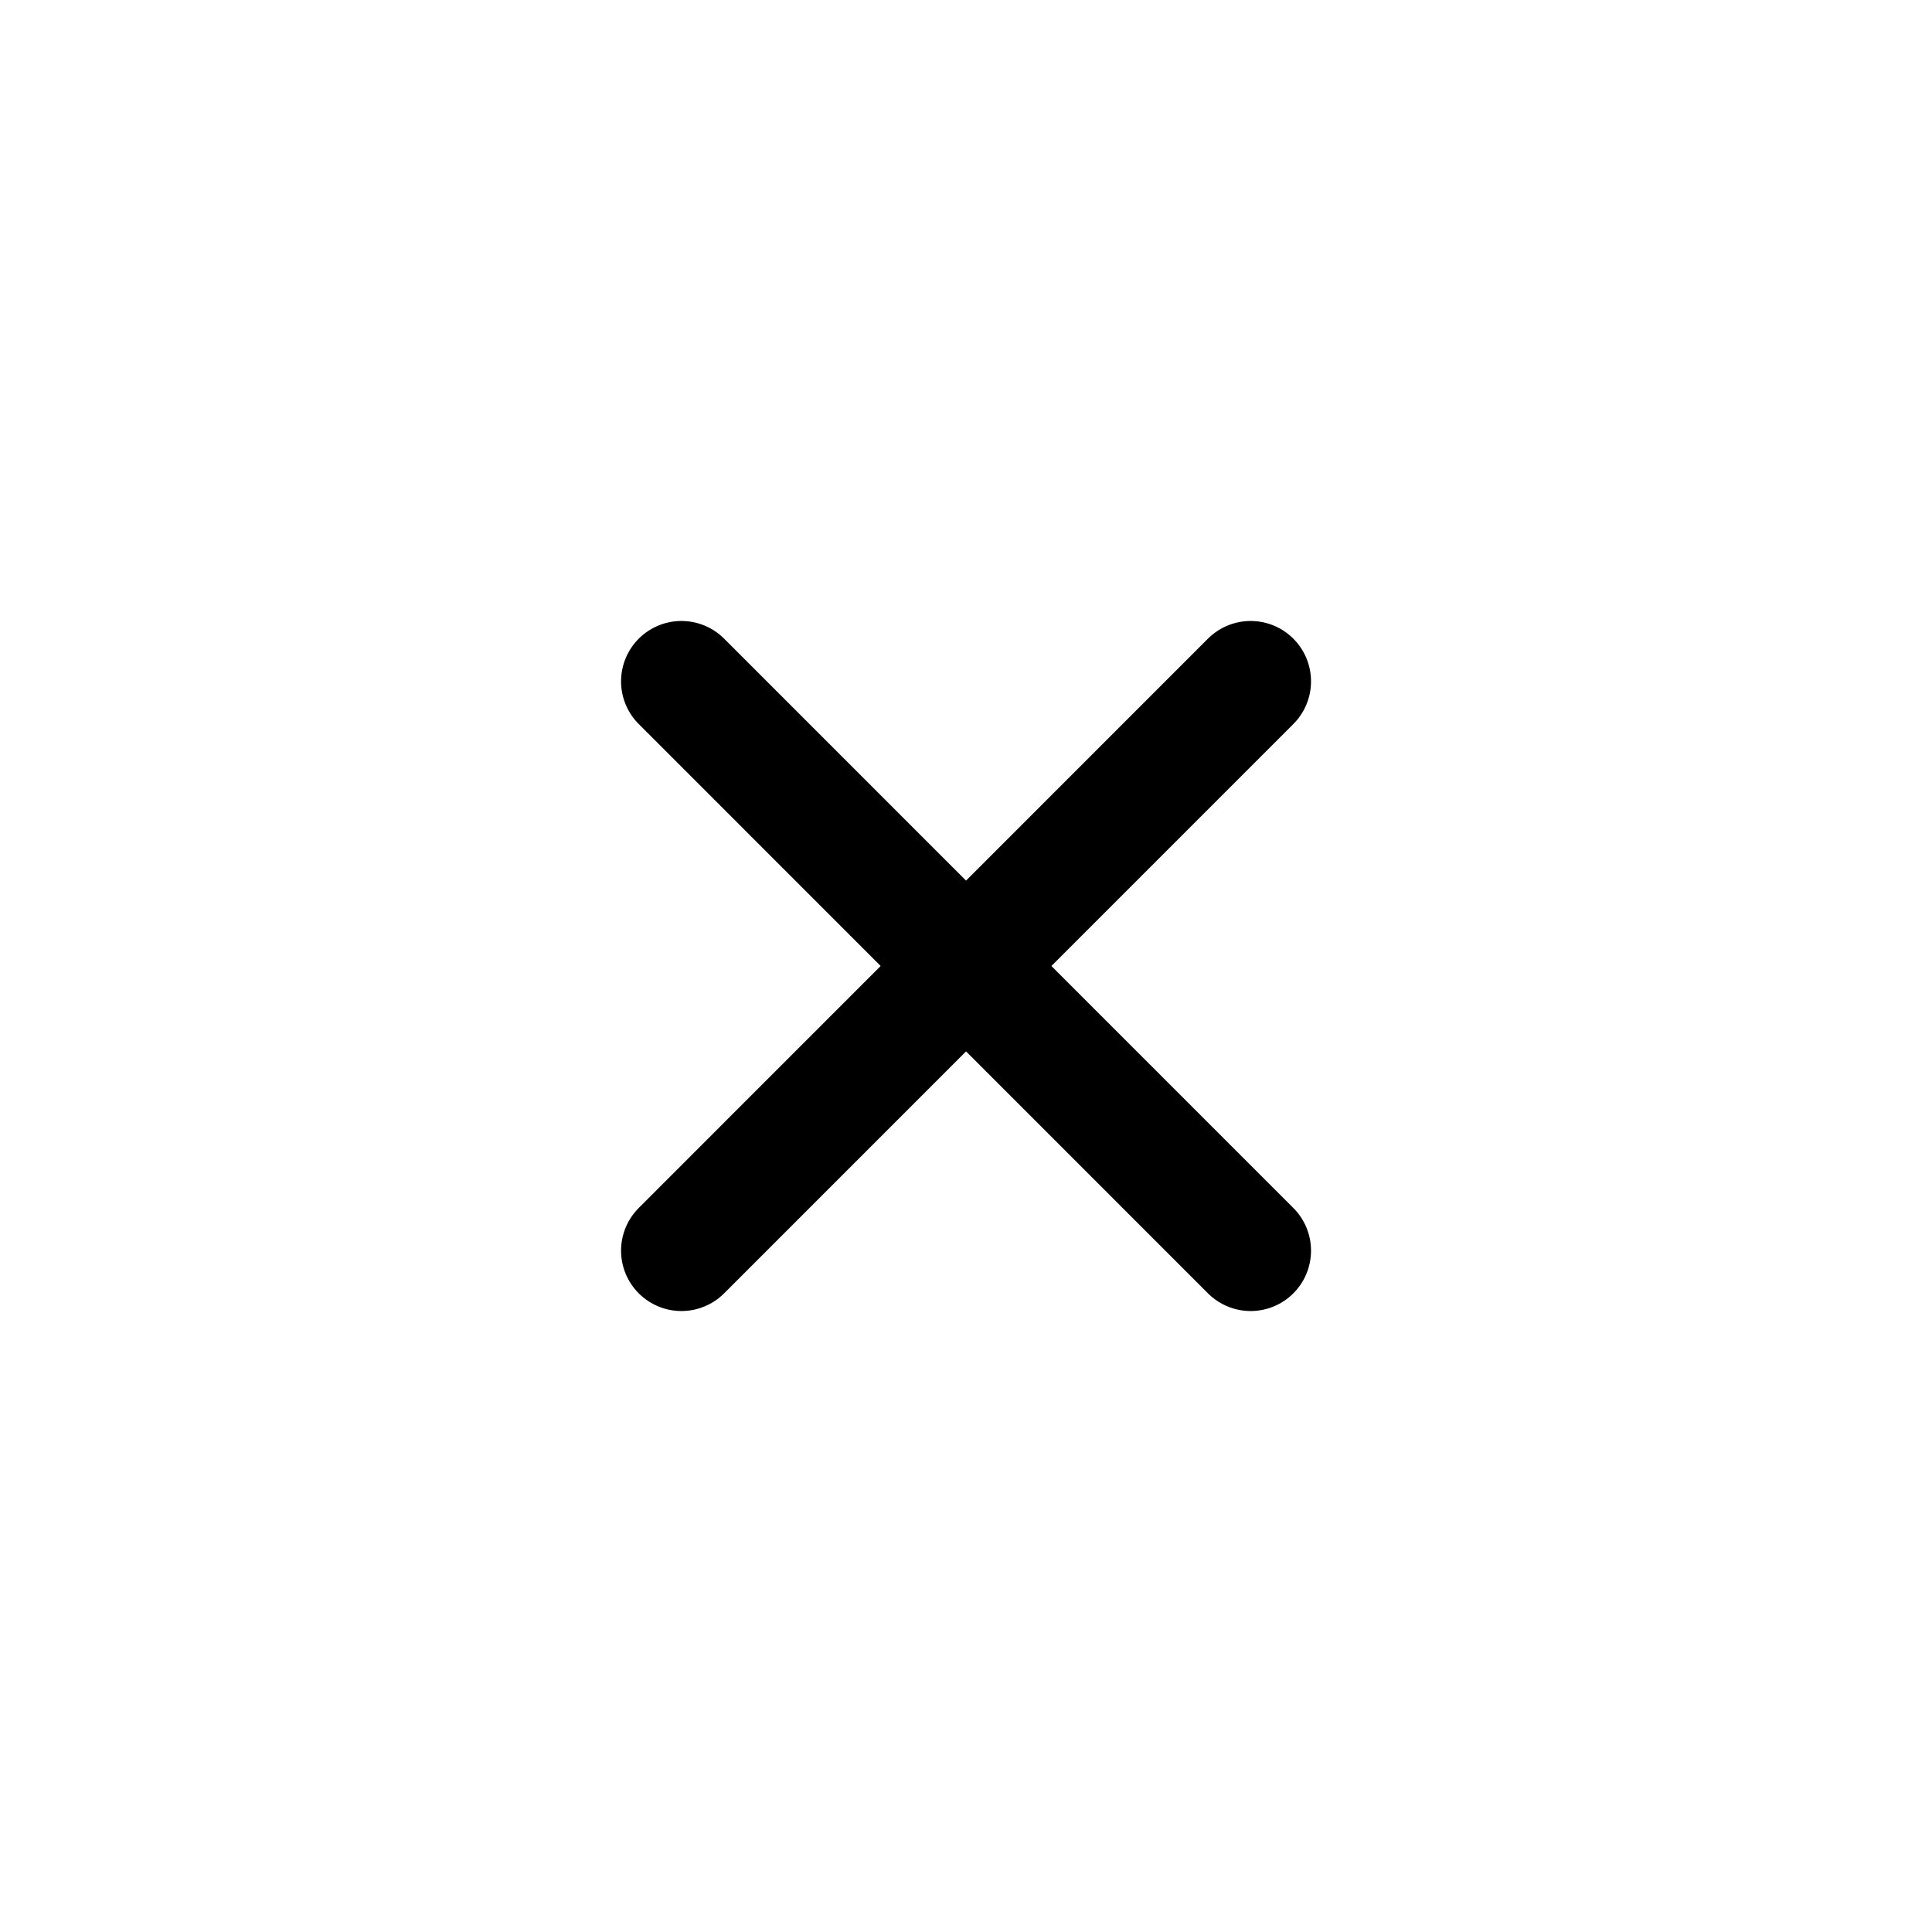
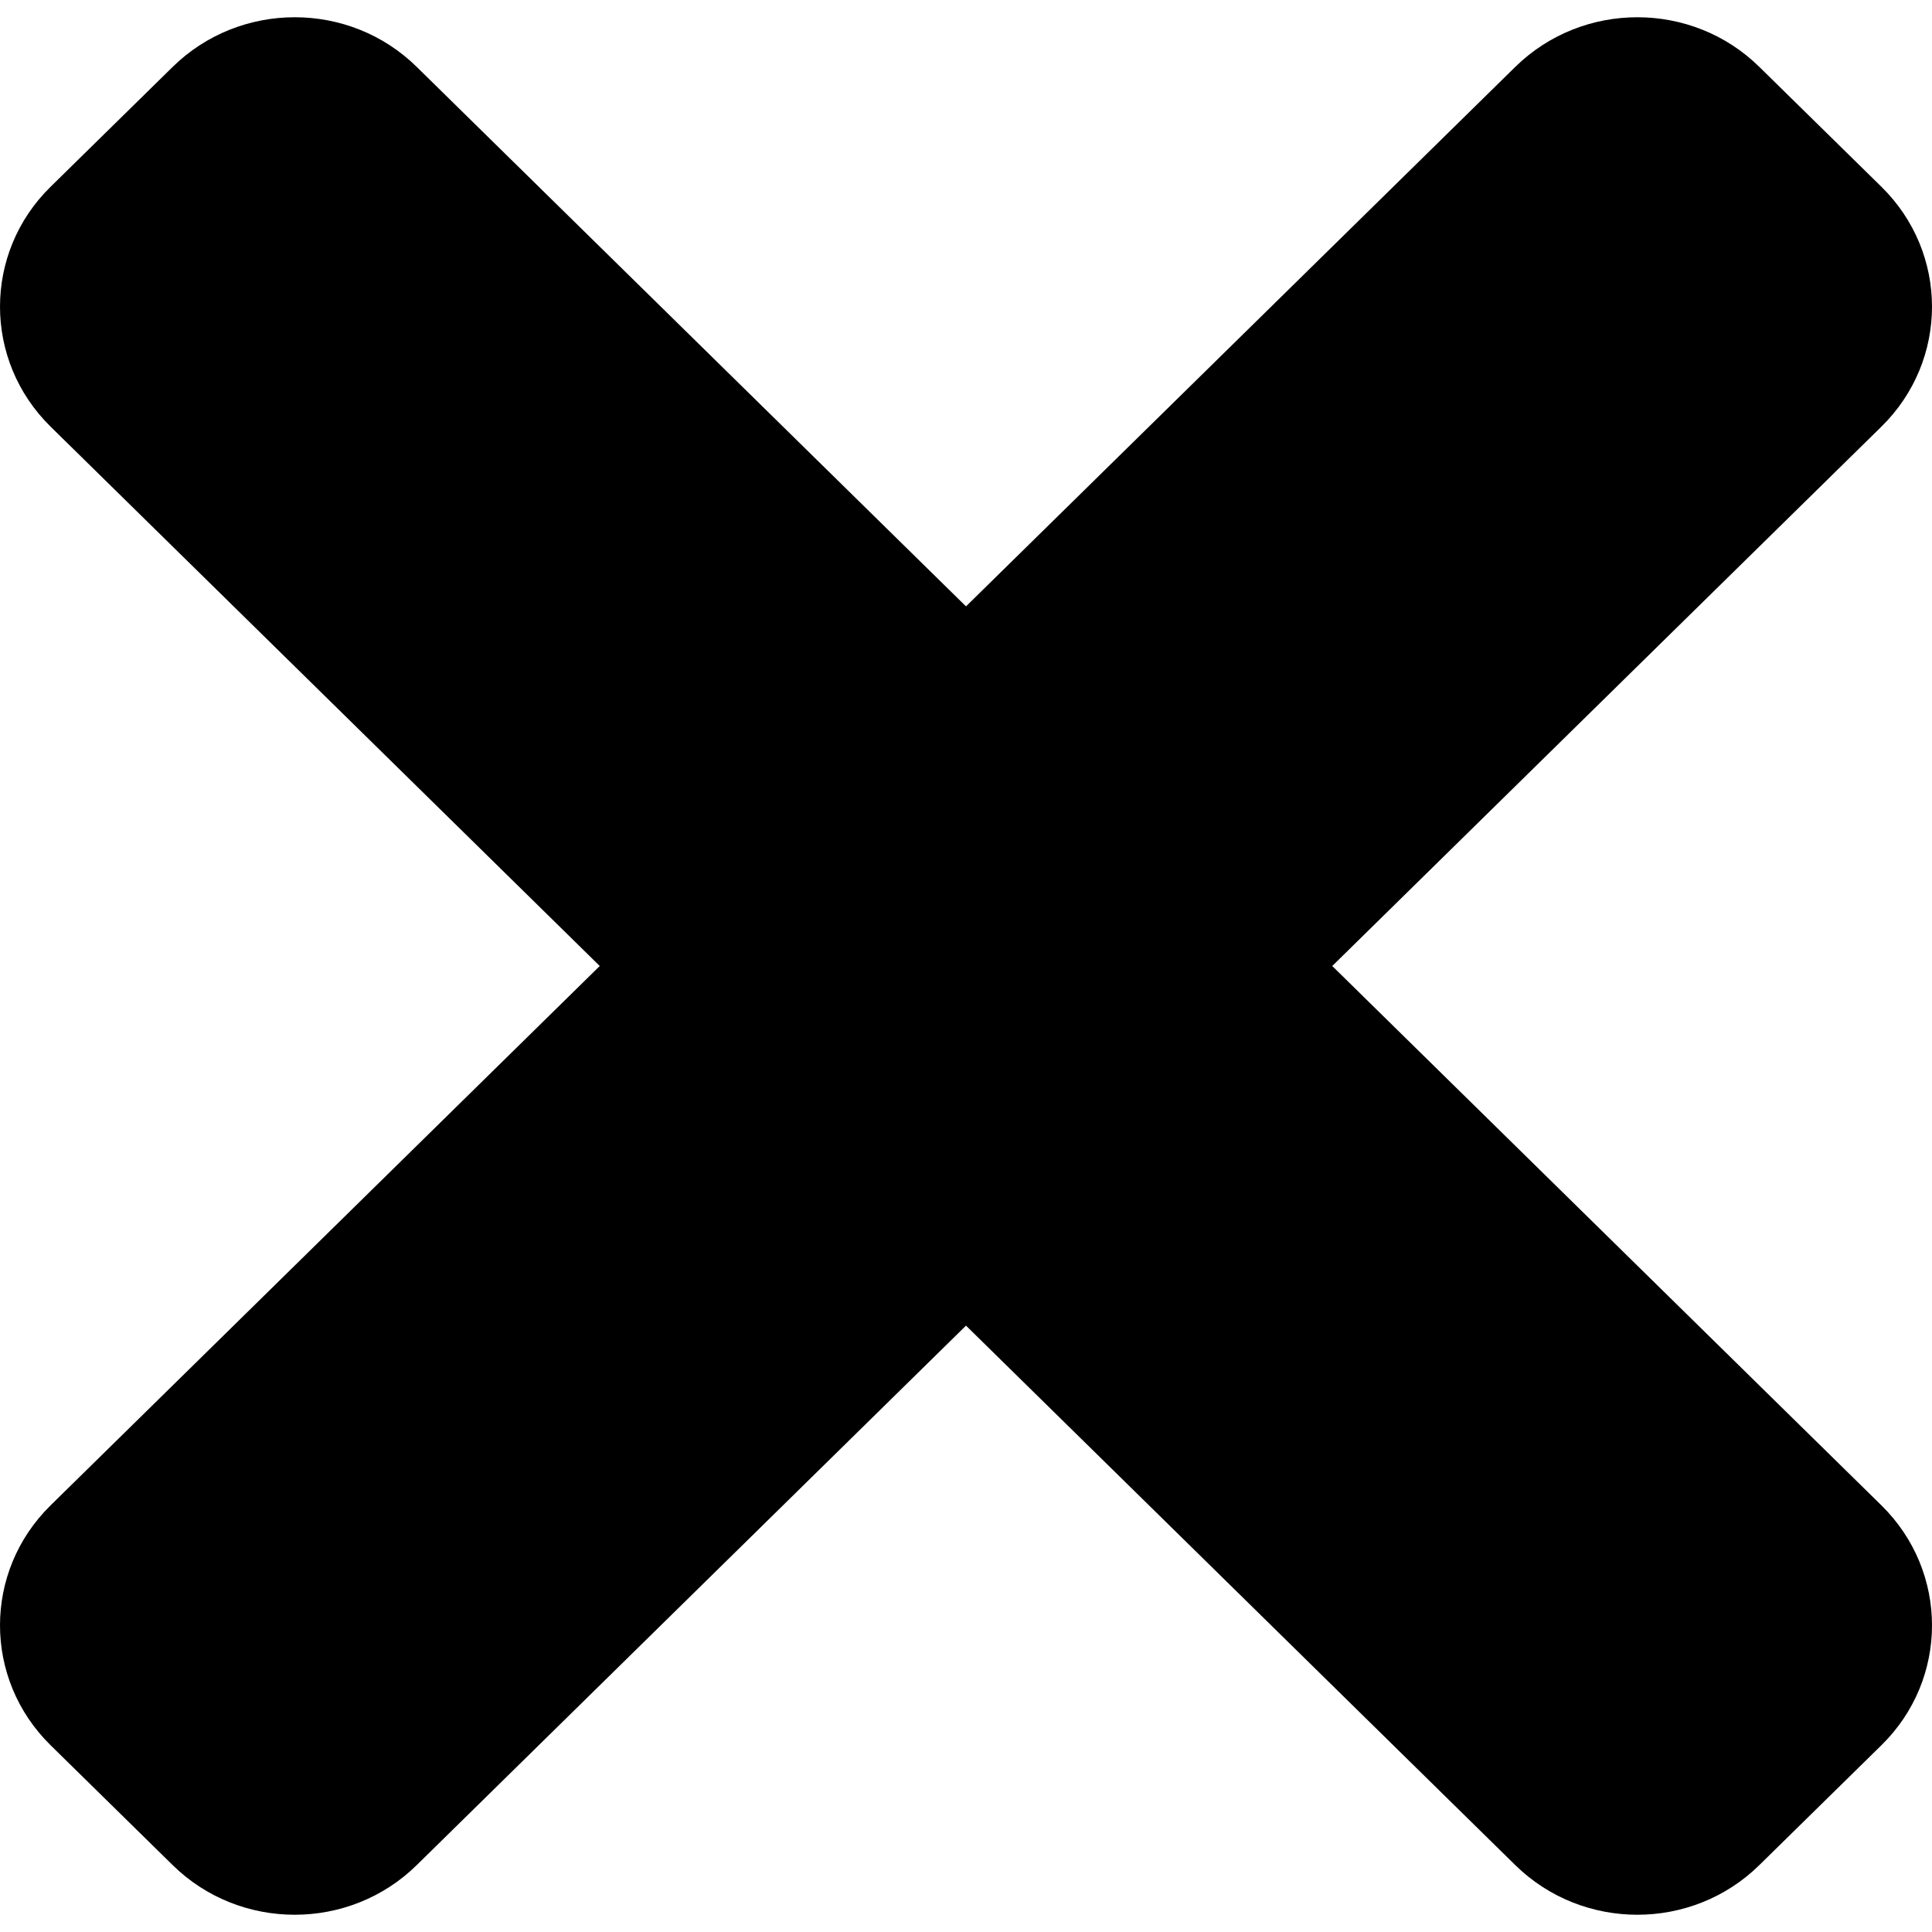
- <svg xmlns="http://www.w3.org/2000/svg" width="24" height="24" viewBox="0 0 24 24" fill="black">
-   <path d="M8.465 15.536L15.536 8.464" stroke="black" stroke-width="1.5" stroke-linecap="round" />
-   <path d="M8.465 8.464L15.536 15.536" stroke="black" stroke-width="1.5" stroke-linecap="round" />
+ <svg xmlns="http://www.w3.org/2000/svg" width="14" height="14" viewBox="0 0 14 14" fill="none">
+   <path d="M9.654 7L13.634 3.091C14.122 2.611 14.122 1.834 13.634 1.354L12.749 0.485C12.261 0.005 11.469 0.005 10.98 0.485L7 4.394L3.02 0.485C2.532 0.005 1.74 0.005 1.251 0.485L0.366 1.354C-0.122 1.833 -0.122 2.611 0.366 3.091L4.346 7L0.366 10.909C-0.122 11.389 -0.122 12.166 0.366 12.646L1.251 13.515C1.739 13.995 2.532 13.995 3.02 13.515L7 9.606L10.98 13.515C11.469 13.995 12.261 13.995 12.749 13.515L13.634 12.646C14.122 12.167 14.122 11.389 13.634 10.909L9.654 7Z" fill="black" />
</svg>
